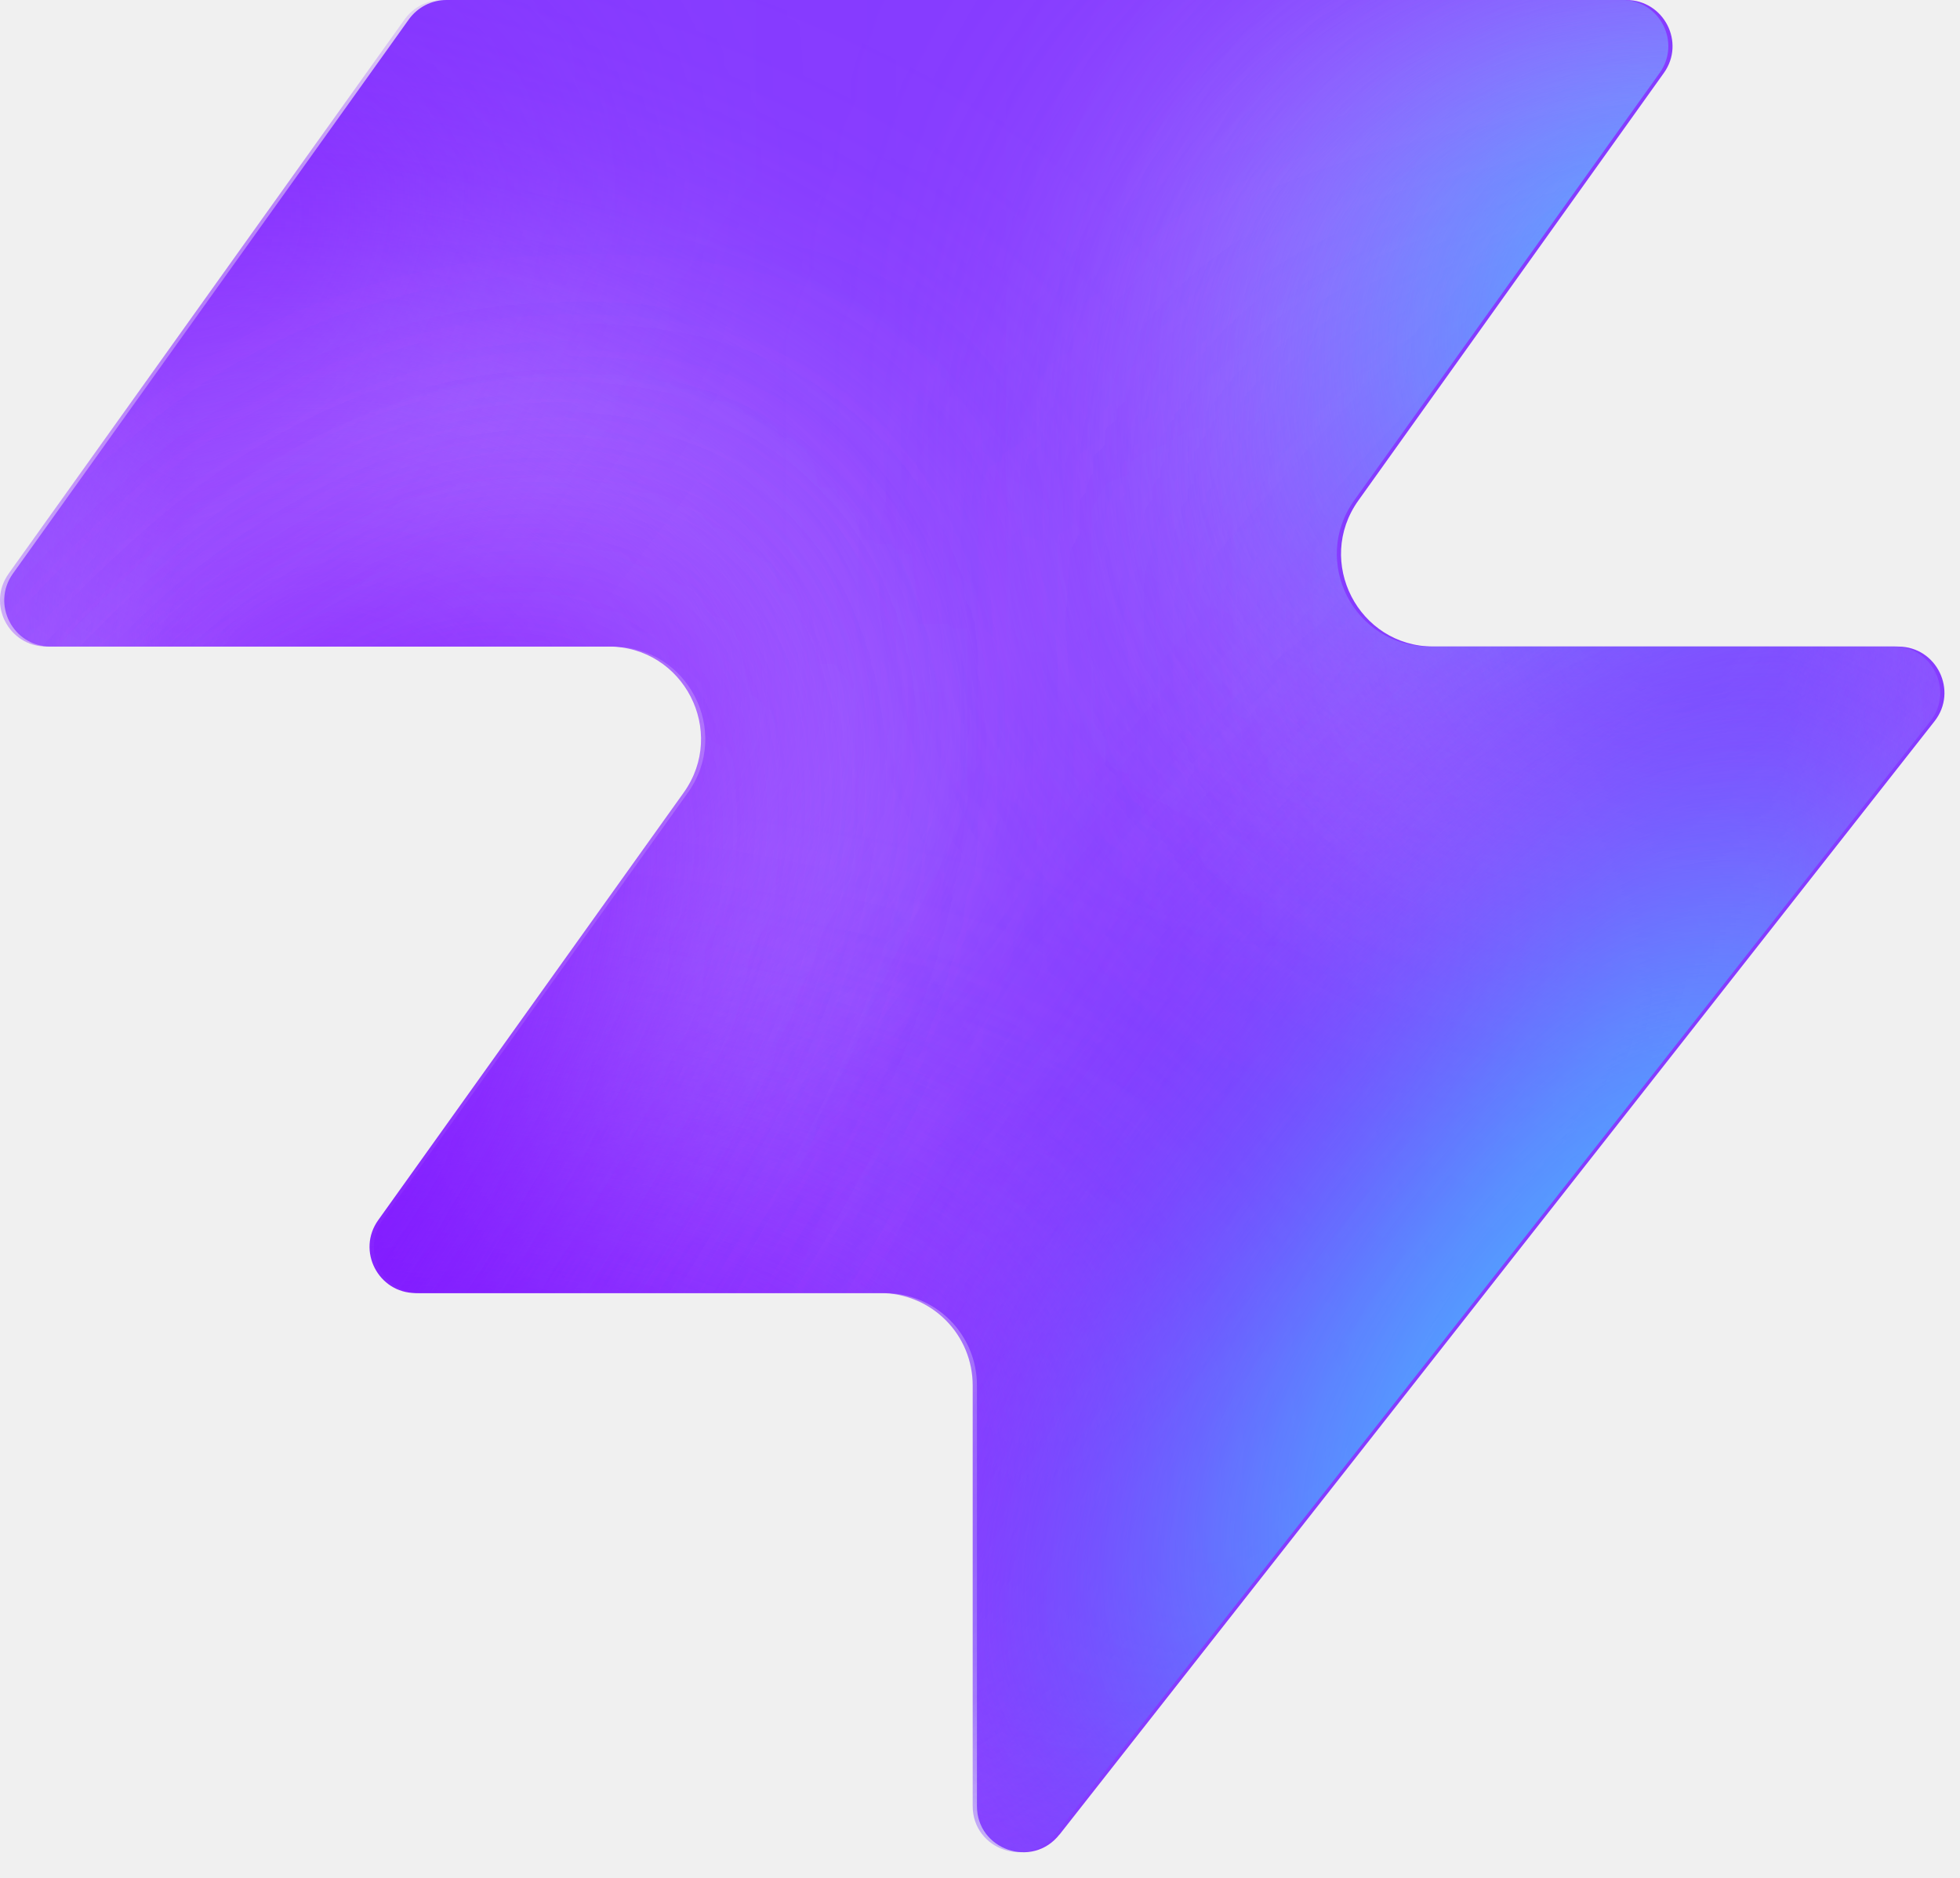
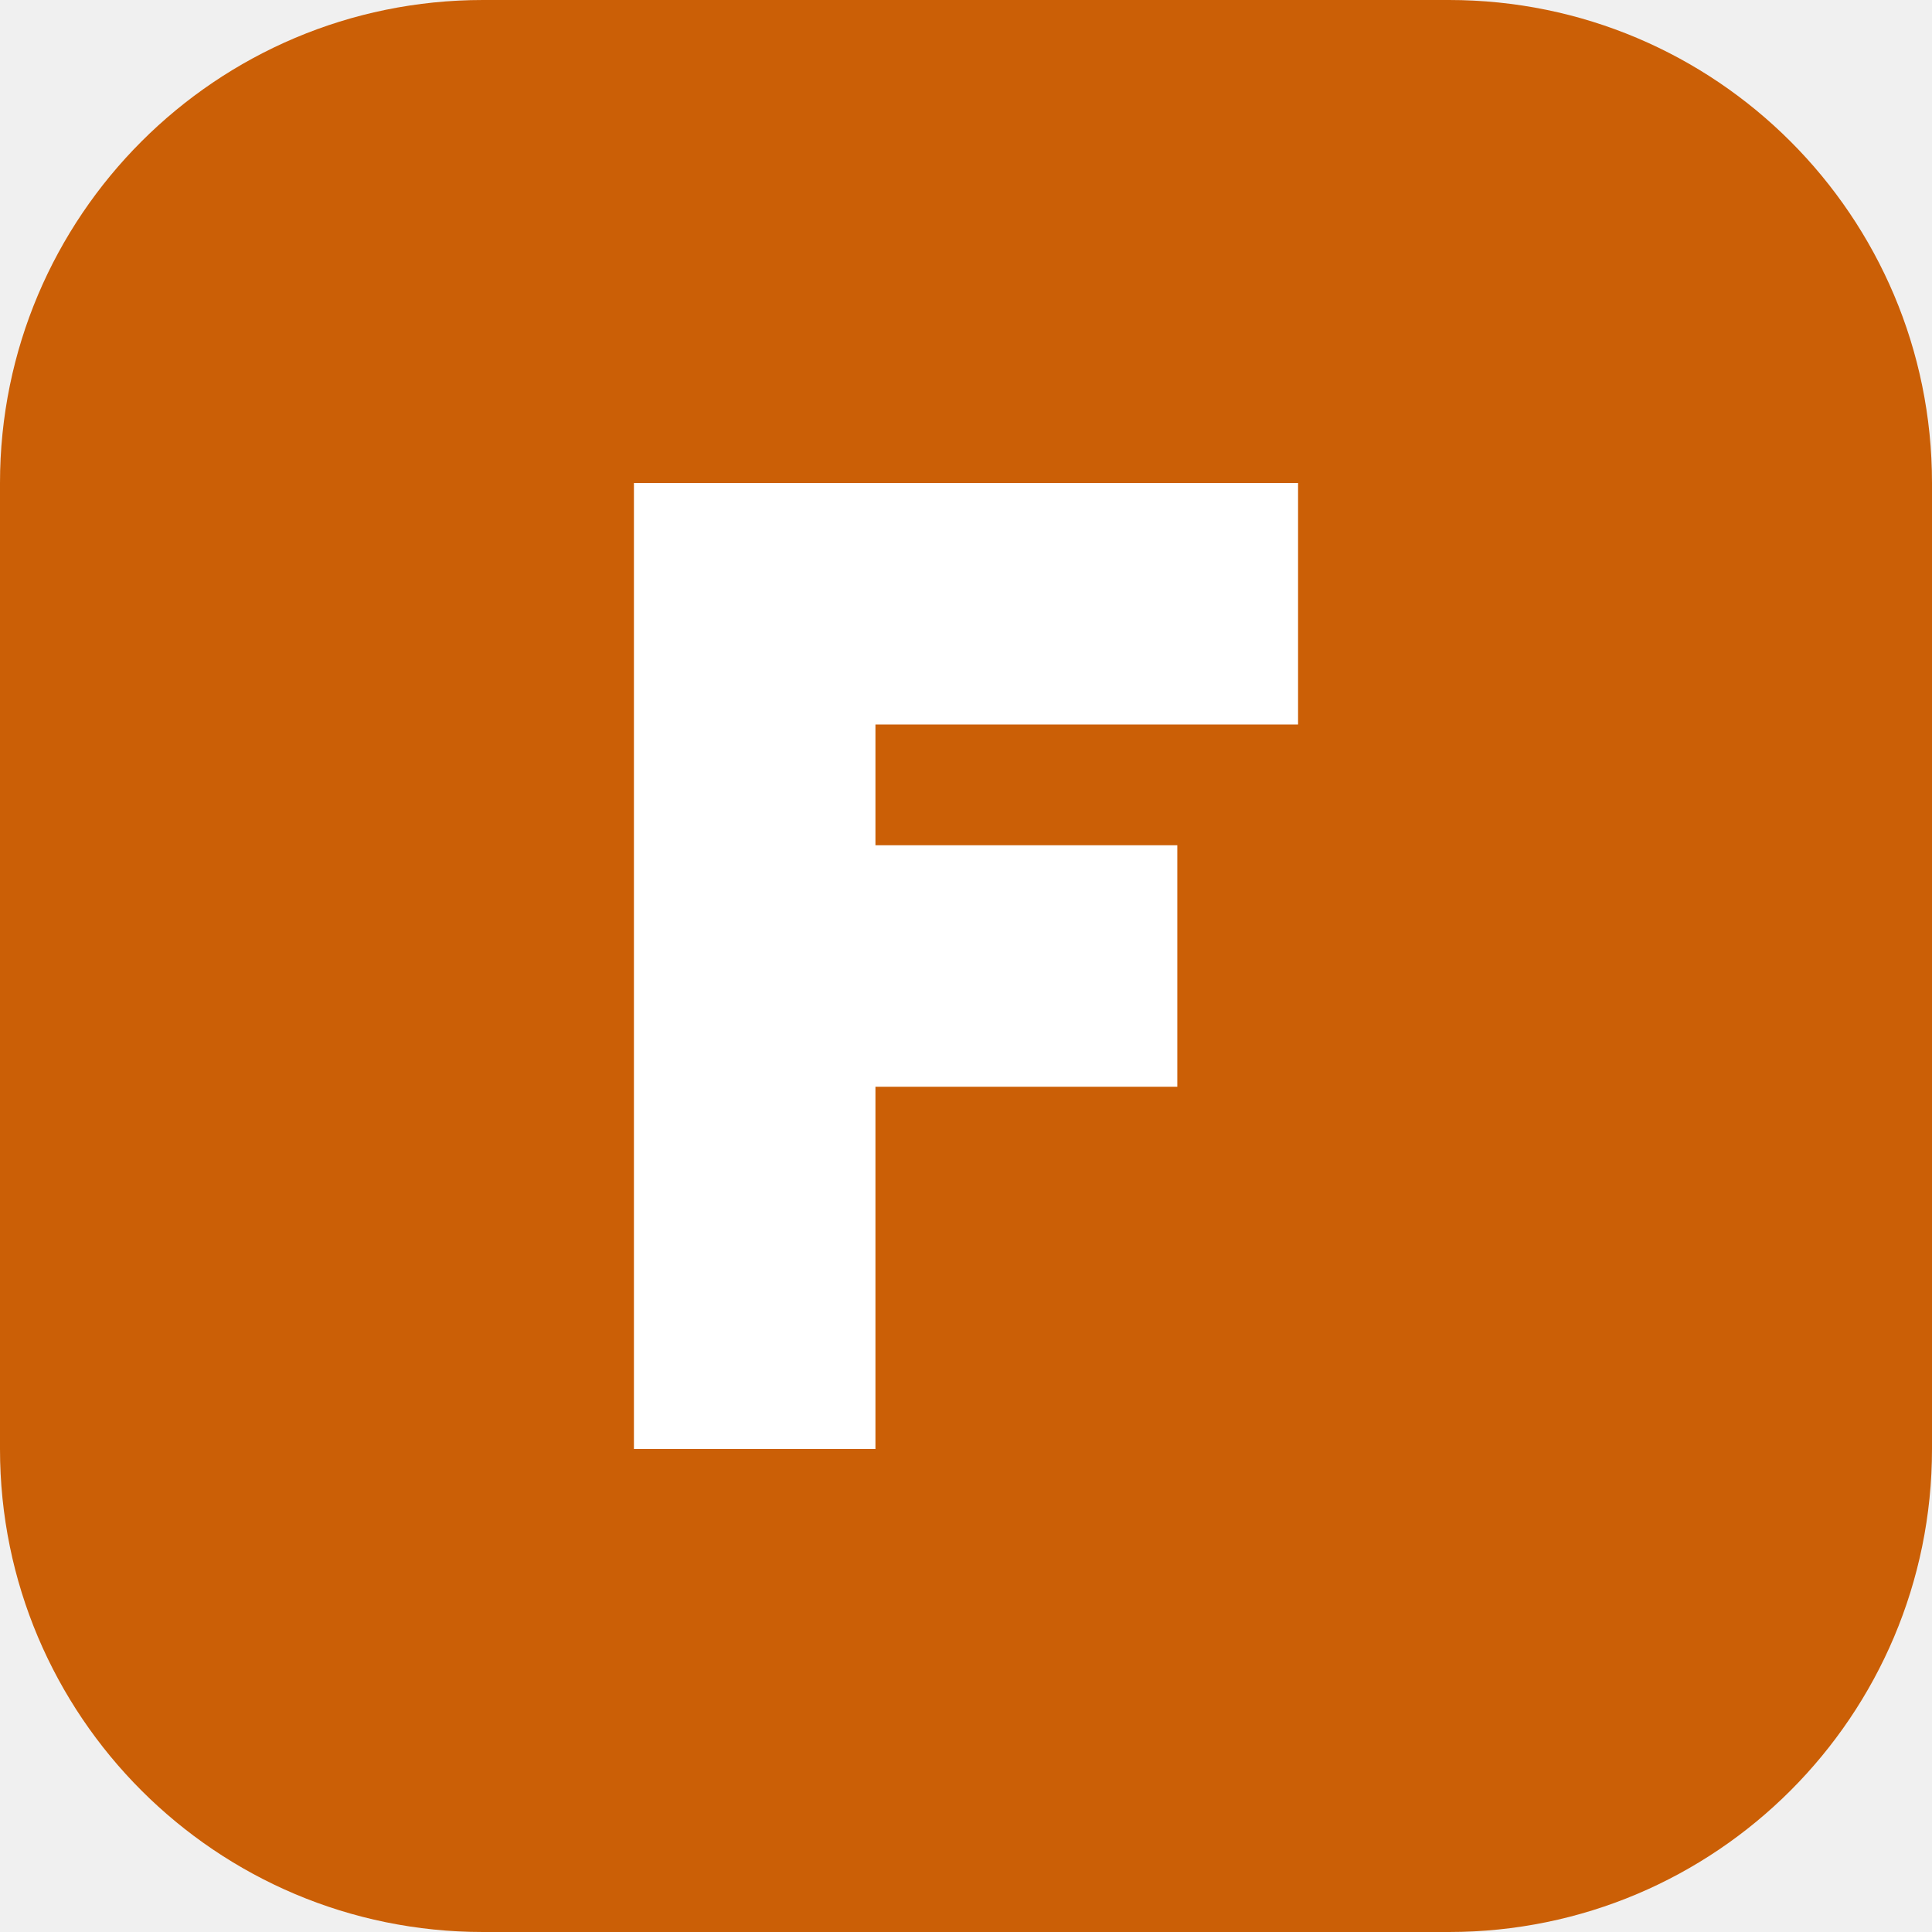
- <svg xmlns="http://www.w3.org/2000/svg" width="48" height="46" fill="none" viewBox="0 0 48 46">
-   <path fill="#863bff" d="M25.946 44.938c-.664.845-2.021.375-2.021-.698V33.937a2.26 2.26 0 0 0-2.262-2.262H10.287c-.92 0-1.456-1.04-.92-1.788l7.48-10.471c1.07-1.497 0-3.578-1.842-3.578H1.237c-.92 0-1.456-1.04-.92-1.788L10.013.474c.214-.297.556-.474.92-.474h28.894c.92 0 1.456 1.04.92 1.788l-7.48 10.471c-1.07 1.498 0 3.579 1.842 3.579h11.377c.943 0 1.473 1.088.89 1.83L25.947 44.94z" style="fill:#863bff;fill:color(display-p3 .525 .23 1);fill-opacity:1" />
-   <mask id="a" width="48" height="46" x="0" y="0" maskUnits="userSpaceOnUse" style="mask-type:alpha">
-     <path fill="#000" d="M25.842 44.938c-.664.844-2.021.375-2.021-.698V33.937a2.26 2.26 0 0 0-2.262-2.262H10.183c-.92 0-1.456-1.04-.92-1.788l7.48-10.471c1.07-1.498 0-3.579-1.842-3.579H1.133c-.92 0-1.456-1.04-.92-1.787L9.91.473c.214-.297.556-.474.92-.474h28.894c.92 0 1.456 1.04.92 1.788l-7.48 10.471c-1.07 1.498 0 3.578 1.842 3.578h11.377c.943 0 1.473 1.088.89 1.832L25.843 44.94z" style="fill:#000;fill-opacity:1" />
-   </mask>
-   <g mask="url(#a)">
-     <g filter="url(#b)">
-       <ellipse cx="5.508" cy="14.704" fill="#ede6ff" rx="5.508" ry="14.704" style="fill:#ede6ff;fill:color(display-p3 .927 .903 1);fill-opacity:1" transform="matrix(.00324 1 1 -.00324 -4.47 31.516)" />
-     </g>
-     <g filter="url(#c)">
-       <ellipse cx="10.399" cy="29.851" fill="#ede6ff" rx="10.399" ry="29.851" style="fill:#ede6ff;fill:color(display-p3 .927 .903 1);fill-opacity:1" transform="matrix(.00324 1 1 -.00324 -39.328 7.883)" />
-     </g>
-     <g filter="url(#d)">
-       <ellipse cx="5.508" cy="30.487" fill="#7e14ff" rx="5.508" ry="30.487" style="fill:#7e14ff;fill:color(display-p3 .492 .077 1);fill-opacity:1" transform="rotate(89.814 -25.913 -14.639)scale(1 -1)" />
-     </g>
-     <g filter="url(#e)">
-       <ellipse cx="5.508" cy="30.599" fill="#7e14ff" rx="5.508" ry="30.599" style="fill:#7e14ff;fill:color(display-p3 .492 .077 1);fill-opacity:1" transform="rotate(89.814 -32.644 -3.334)scale(1 -1)" />
-     </g>
-     <g filter="url(#f)">
-       <ellipse cx="5.508" cy="30.599" fill="#7e14ff" rx="5.508" ry="30.599" style="fill:#7e14ff;fill:color(display-p3 .492 .077 1);fill-opacity:1" transform="matrix(.00324 1 1 -.00324 -34.34 30.47)" />
-     </g>
-     <g filter="url(#g)">
-       <ellipse cx="14.072" cy="22.078" fill="#ede6ff" rx="14.072" ry="22.078" style="fill:#ede6ff;fill:color(display-p3 .927 .903 1);fill-opacity:1" transform="rotate(93.35 24.506 48.493)scale(-1 1)" />
-     </g>
-     <g filter="url(#h)">
-       <ellipse cx="3.47" cy="21.501" fill="#7e14ff" rx="3.47" ry="21.501" style="fill:#7e14ff;fill:color(display-p3 .492 .077 1);fill-opacity:1" transform="rotate(89.009 28.708 47.59)scale(-1 1)" />
-     </g>
-     <g filter="url(#i)">
-       <ellipse cx="3.47" cy="21.501" fill="#7e14ff" rx="3.47" ry="21.501" style="fill:#7e14ff;fill:color(display-p3 .492 .077 1);fill-opacity:1" transform="rotate(89.009 28.708 47.59)scale(-1 1)" />
-     </g>
-     <g filter="url(#j)">
-       <ellipse cx=".387" cy="8.972" fill="#7e14ff" rx="4.407" ry="29.108" style="fill:#7e14ff;fill:color(display-p3 .492 .077 1);fill-opacity:1" transform="rotate(39.51 .387 8.972)" />
-     </g>
-     <g filter="url(#k)">
-       <ellipse cx="47.523" cy="-6.092" fill="#7e14ff" rx="4.407" ry="29.108" style="fill:#7e14ff;fill:color(display-p3 .492 .077 1);fill-opacity:1" transform="rotate(37.892 47.523 -6.092)" />
-     </g>
-     <g filter="url(#l)">
-       <ellipse cx="41.412" cy="6.333" fill="#47bfff" rx="5.971" ry="9.665" style="fill:#47bfff;fill:color(display-p3 .28 .748 1);fill-opacity:1" transform="rotate(37.892 41.412 6.333)" />
-     </g>
-     <g filter="url(#m)">
-       <ellipse cx="-1.879" cy="38.332" fill="#7e14ff" rx="4.407" ry="29.108" style="fill:#7e14ff;fill:color(display-p3 .492 .077 1);fill-opacity:1" transform="rotate(37.892 -1.88 38.332)" />
-     </g>
-     <g filter="url(#n)">
-       <ellipse cx="-1.879" cy="38.332" fill="#7e14ff" rx="4.407" ry="29.108" style="fill:#7e14ff;fill:color(display-p3 .492 .077 1);fill-opacity:1" transform="rotate(37.892 -1.88 38.332)" />
-     </g>
-     <g filter="url(#o)">
-       <ellipse cx="35.651" cy="29.907" fill="#7e14ff" rx="4.407" ry="29.108" style="fill:#7e14ff;fill:color(display-p3 .492 .077 1);fill-opacity:1" transform="rotate(37.892 35.651 29.907)" />
-     </g>
-     <g filter="url(#p)">
-       <ellipse cx="38.418" cy="32.4" fill="#47bfff" rx="5.971" ry="15.297" style="fill:#47bfff;fill:color(display-p3 .28 .748 1);fill-opacity:1" transform="rotate(37.892 38.418 32.4)" />
-     </g>
-   </g>
-   <defs>
-     <filter id="b" width="60.045" height="41.654" x="-19.77" y="16.149" color-interpolation-filters="sRGB" filterUnits="userSpaceOnUse">
-       <feFlood flood-opacity="0" result="BackgroundImageFix" />
-       <feBlend in="SourceGraphic" in2="BackgroundImageFix" result="shape" />
-       <feGaussianBlur result="effect1_foregroundBlur_2002_17158" stdDeviation="7.659" />
-     </filter>
-     <filter id="c" width="90.34" height="51.437" x="-54.613" y="-7.533" color-interpolation-filters="sRGB" filterUnits="userSpaceOnUse">
-       <feFlood flood-opacity="0" result="BackgroundImageFix" />
-       <feBlend in="SourceGraphic" in2="BackgroundImageFix" result="shape" />
-       <feGaussianBlur result="effect1_foregroundBlur_2002_17158" stdDeviation="7.659" />
-     </filter>
-     <filter id="d" width="79.355" height="29.4" x="-49.64" y="2.03" color-interpolation-filters="sRGB" filterUnits="userSpaceOnUse">
-       <feFlood flood-opacity="0" result="BackgroundImageFix" />
-       <feBlend in="SourceGraphic" in2="BackgroundImageFix" result="shape" />
-       <feGaussianBlur result="effect1_foregroundBlur_2002_17158" stdDeviation="4.596" />
-     </filter>
-     <filter id="e" width="79.579" height="29.4" x="-45.045" y="20.029" color-interpolation-filters="sRGB" filterUnits="userSpaceOnUse">
-       <feFlood flood-opacity="0" result="BackgroundImageFix" />
-       <feBlend in="SourceGraphic" in2="BackgroundImageFix" result="shape" />
-       <feGaussianBlur result="effect1_foregroundBlur_2002_17158" stdDeviation="4.596" />
-     </filter>
-     <filter id="f" width="79.579" height="29.4" x="-43.513" y="21.178" color-interpolation-filters="sRGB" filterUnits="userSpaceOnUse">
-       <feFlood flood-opacity="0" result="BackgroundImageFix" />
-       <feBlend in="SourceGraphic" in2="BackgroundImageFix" result="shape" />
-       <feGaussianBlur result="effect1_foregroundBlur_2002_17158" stdDeviation="4.596" />
-     </filter>
-     <filter id="g" width="74.749" height="58.852" x="15.756" y="-17.901" color-interpolation-filters="sRGB" filterUnits="userSpaceOnUse">
-       <feFlood flood-opacity="0" result="BackgroundImageFix" />
-       <feBlend in="SourceGraphic" in2="BackgroundImageFix" result="shape" />
-       <feGaussianBlur result="effect1_foregroundBlur_2002_17158" stdDeviation="7.659" />
-     </filter>
-     <filter id="h" width="61.377" height="25.362" x="23.548" y="2.284" color-interpolation-filters="sRGB" filterUnits="userSpaceOnUse">
-       <feFlood flood-opacity="0" result="BackgroundImageFix" />
-       <feBlend in="SourceGraphic" in2="BackgroundImageFix" result="shape" />
-       <feGaussianBlur result="effect1_foregroundBlur_2002_17158" stdDeviation="4.596" />
-     </filter>
-     <filter id="i" width="61.377" height="25.362" x="23.548" y="2.284" color-interpolation-filters="sRGB" filterUnits="userSpaceOnUse">
-       <feFlood flood-opacity="0" result="BackgroundImageFix" />
-       <feBlend in="SourceGraphic" in2="BackgroundImageFix" result="shape" />
-       <feGaussianBlur result="effect1_foregroundBlur_2002_17158" stdDeviation="4.596" />
-     </filter>
-     <filter id="j" width="56.045" height="63.649" x="-27.636" y="-22.853" color-interpolation-filters="sRGB" filterUnits="userSpaceOnUse">
-       <feFlood flood-opacity="0" result="BackgroundImageFix" />
-       <feBlend in="SourceGraphic" in2="BackgroundImageFix" result="shape" />
-       <feGaussianBlur result="effect1_foregroundBlur_2002_17158" stdDeviation="4.596" />
-     </filter>
-     <filter id="k" width="54.814" height="64.646" x="20.116" y="-38.415" color-interpolation-filters="sRGB" filterUnits="userSpaceOnUse">
-       <feFlood flood-opacity="0" result="BackgroundImageFix" />
-       <feBlend in="SourceGraphic" in2="BackgroundImageFix" result="shape" />
-       <feGaussianBlur result="effect1_foregroundBlur_2002_17158" stdDeviation="4.596" />
-     </filter>
-     <filter id="l" width="33.541" height="35.313" x="24.641" y="-11.323" color-interpolation-filters="sRGB" filterUnits="userSpaceOnUse">
-       <feFlood flood-opacity="0" result="BackgroundImageFix" />
-       <feBlend in="SourceGraphic" in2="BackgroundImageFix" result="shape" />
-       <feGaussianBlur result="effect1_foregroundBlur_2002_17158" stdDeviation="4.596" />
-     </filter>
-     <filter id="m" width="54.814" height="64.646" x="-29.286" y="6.009" color-interpolation-filters="sRGB" filterUnits="userSpaceOnUse">
-       <feFlood flood-opacity="0" result="BackgroundImageFix" />
-       <feBlend in="SourceGraphic" in2="BackgroundImageFix" result="shape" />
-       <feGaussianBlur result="effect1_foregroundBlur_2002_17158" stdDeviation="4.596" />
-     </filter>
-     <filter id="n" width="54.814" height="64.646" x="-29.286" y="6.009" color-interpolation-filters="sRGB" filterUnits="userSpaceOnUse">
-       <feFlood flood-opacity="0" result="BackgroundImageFix" />
-       <feBlend in="SourceGraphic" in2="BackgroundImageFix" result="shape" />
-       <feGaussianBlur result="effect1_foregroundBlur_2002_17158" stdDeviation="4.596" />
-     </filter>
-     <filter id="o" width="54.814" height="64.646" x="8.244" y="-2.416" color-interpolation-filters="sRGB" filterUnits="userSpaceOnUse">
-       <feFlood flood-opacity="0" result="BackgroundImageFix" />
-       <feBlend in="SourceGraphic" in2="BackgroundImageFix" result="shape" />
-       <feGaussianBlur result="effect1_foregroundBlur_2002_17158" stdDeviation="4.596" />
-     </filter>
-     <filter id="p" width="39.409" height="43.623" x="18.713" y="10.588" color-interpolation-filters="sRGB" filterUnits="userSpaceOnUse">
-       <feFlood flood-opacity="0" result="BackgroundImageFix" />
-       <feBlend in="SourceGraphic" in2="BackgroundImageFix" result="shape" />
-       <feGaussianBlur result="effect1_foregroundBlur_2002_17158" stdDeviation="4.596" />
-     </filter>
-   </defs>
+ <svg xmlns="http://www.w3.org/2000/svg" viewBox="0 0 64 64" width="64" height="64">
+   <rect width="64" height="64" rx="16" fill="#cb5f06" />
+   <path d="M21 16H43V24H29V28H39V36H29V48H21Z" fill="#fff" />
</svg>
